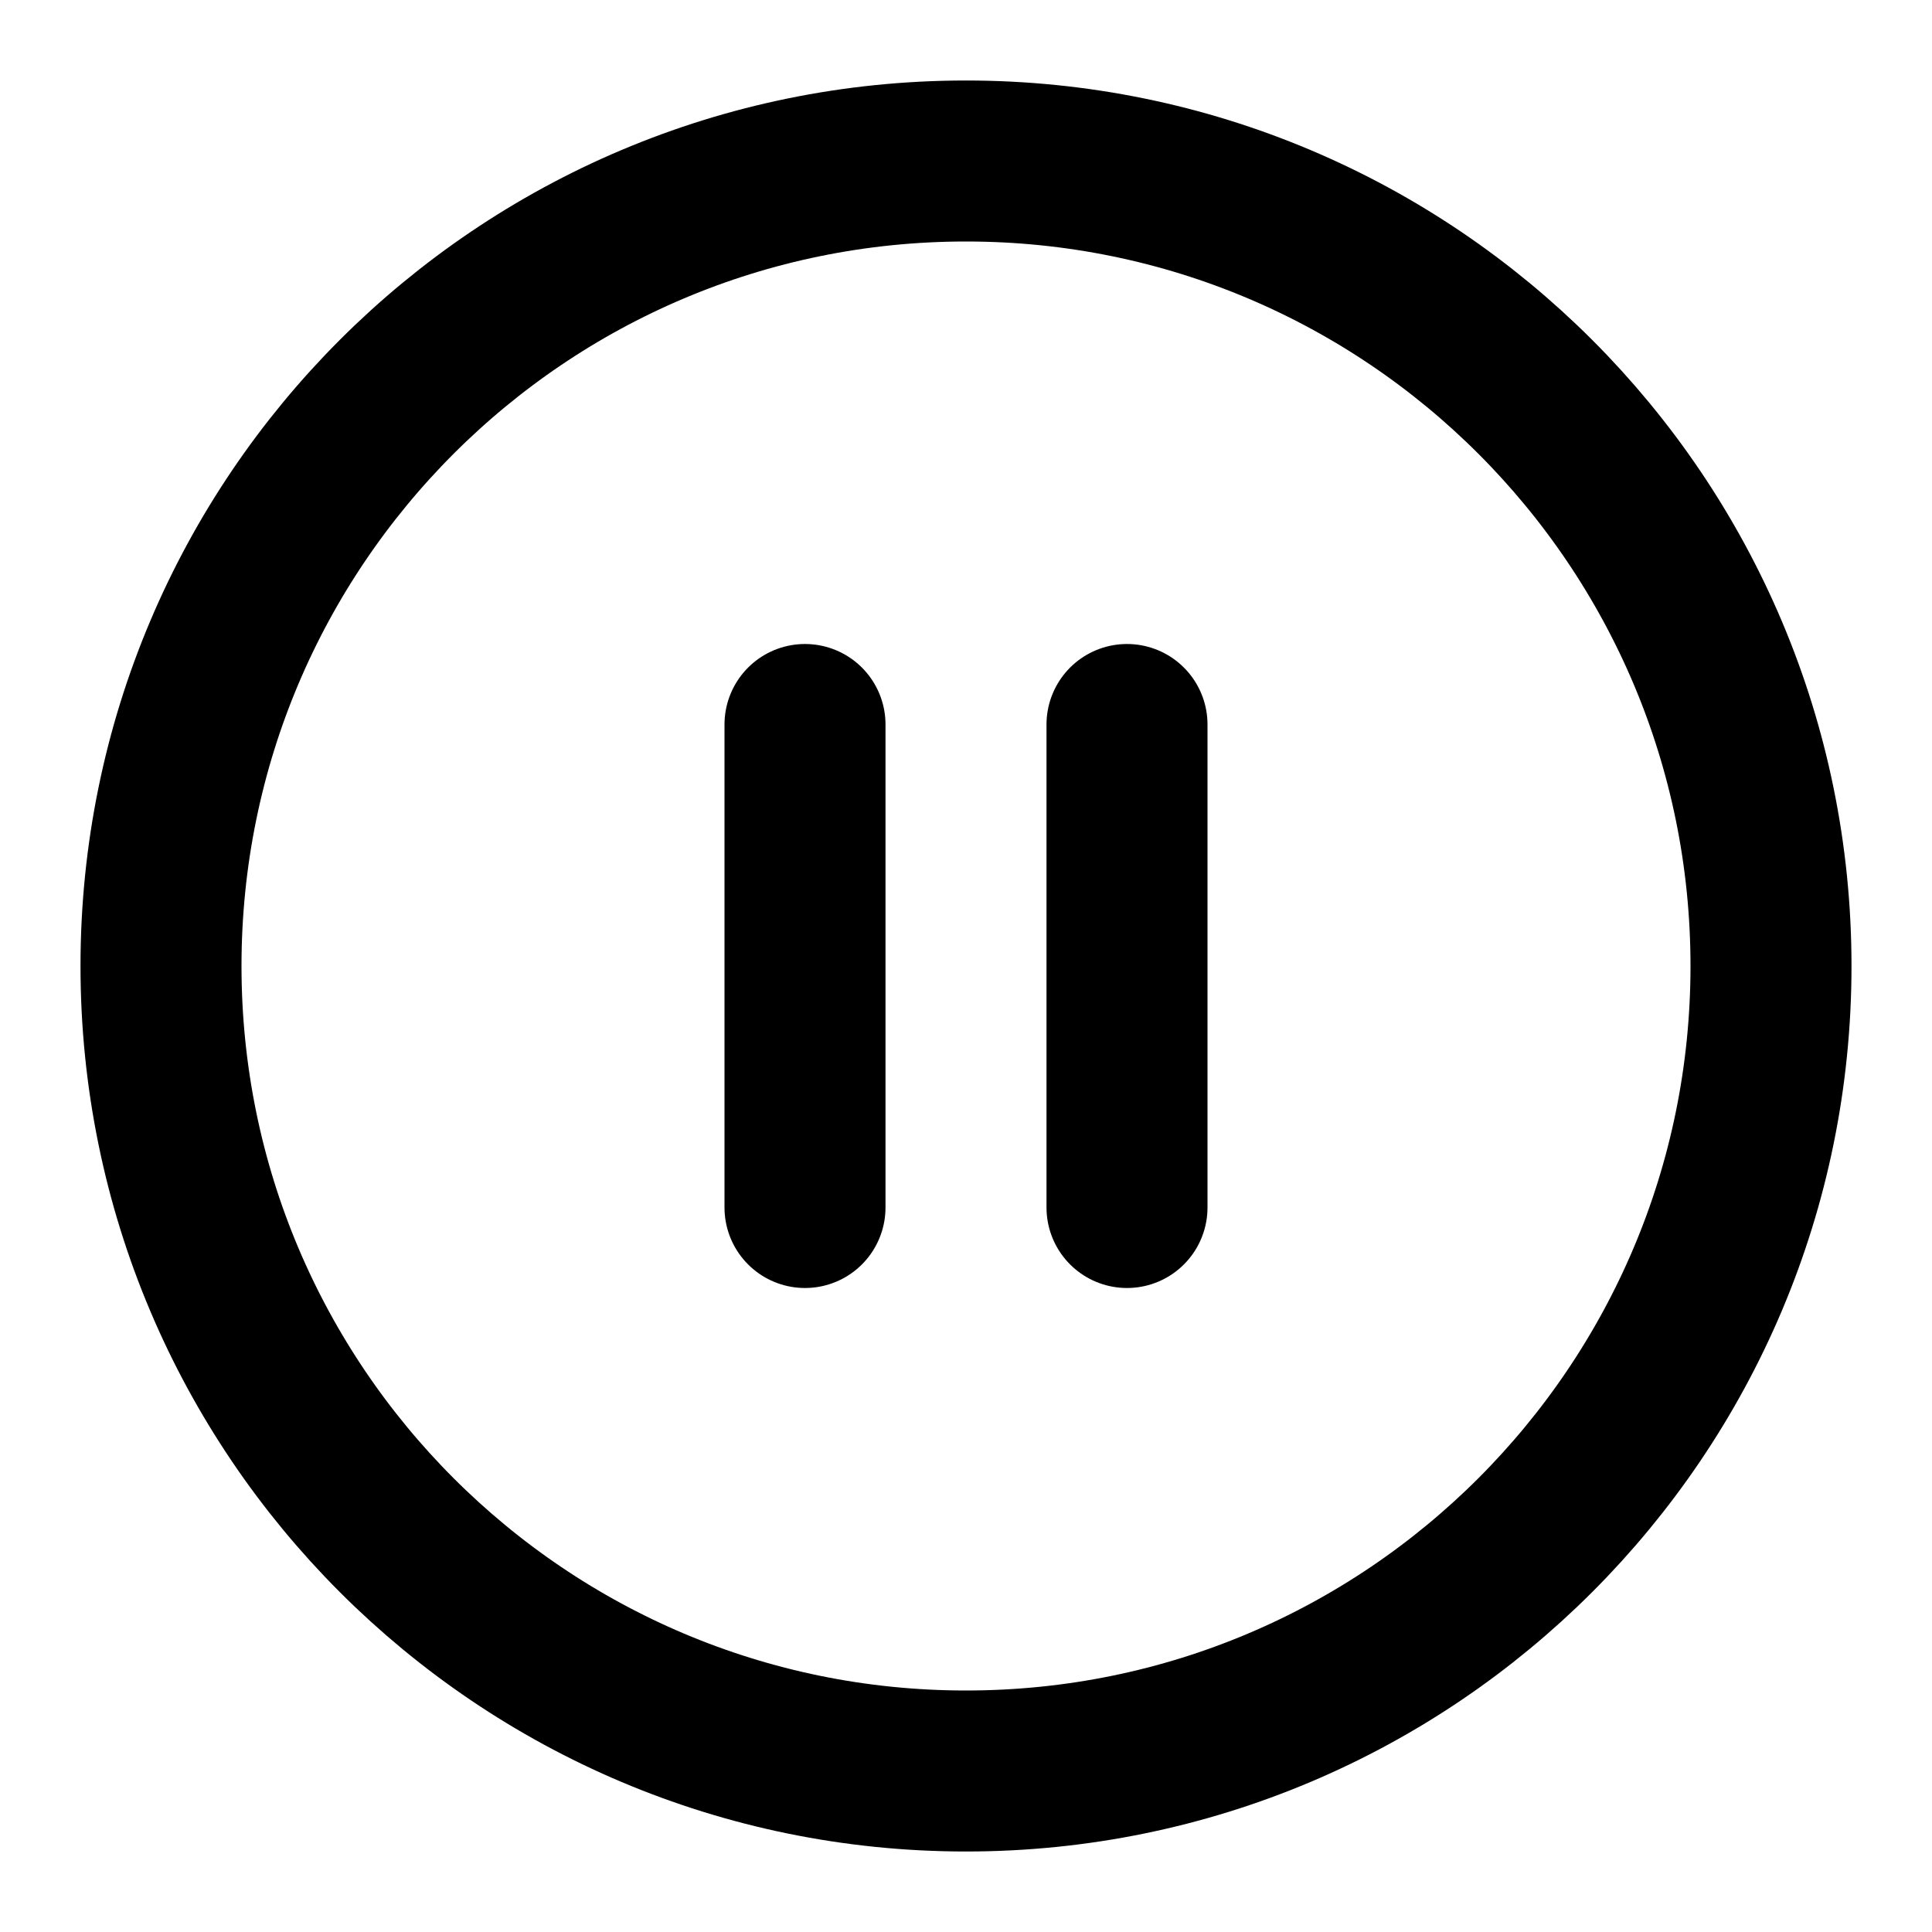
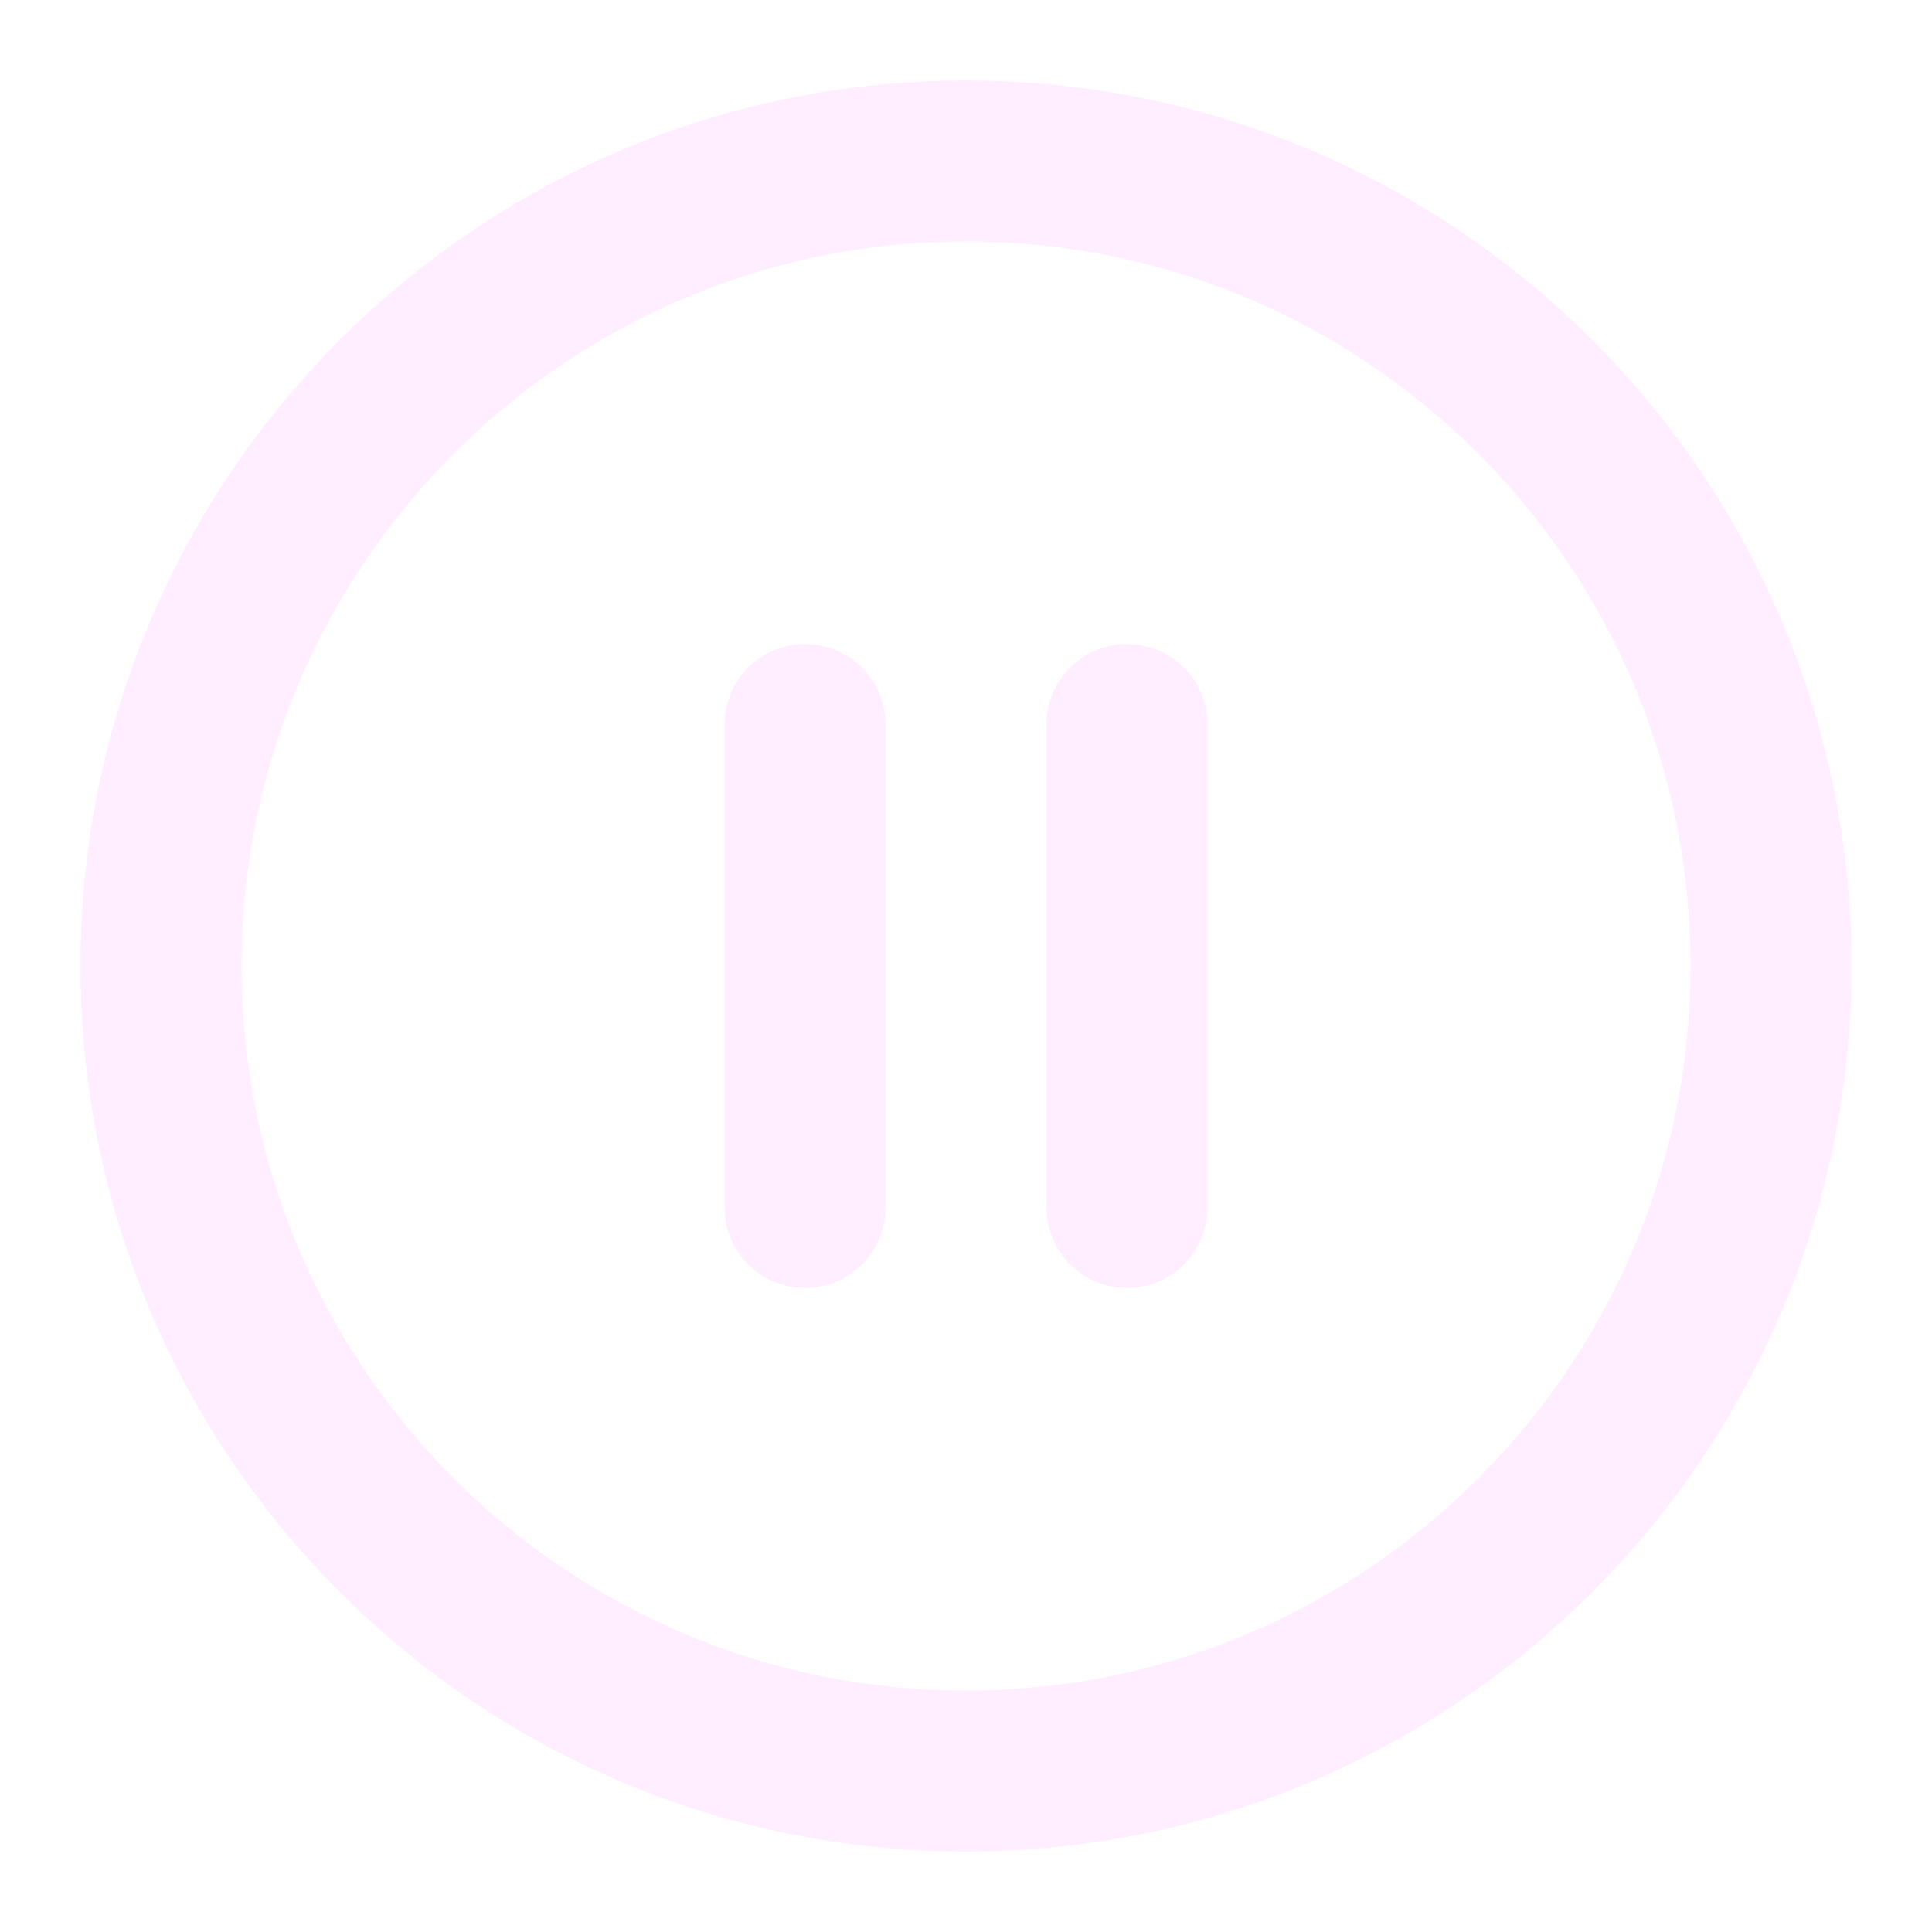
- <svg xmlns="http://www.w3.org/2000/svg" width="24" height="24" viewBox="0 0 24 24" fill="none" stroke="currentColor" stroke-width="2" stroke-linecap="round" stroke-linejoin="round" class="feather feather-pause-circle">
+ <svg xmlns="http://www.w3.org/2000/svg" width="24" height="24" viewBox="0 0 24 24" fill="none" stroke="#ffeeff" stroke-width="2" stroke-linecap="round" stroke-linejoin="round" class="feather feather-pause-circle">
  <circle cx="12" cy="12" r="10" />
  <line x1="10" y1="15" x2="10" y2="9" />
  <line x1="14" y1="15" x2="14" y2="9" />
</svg>
